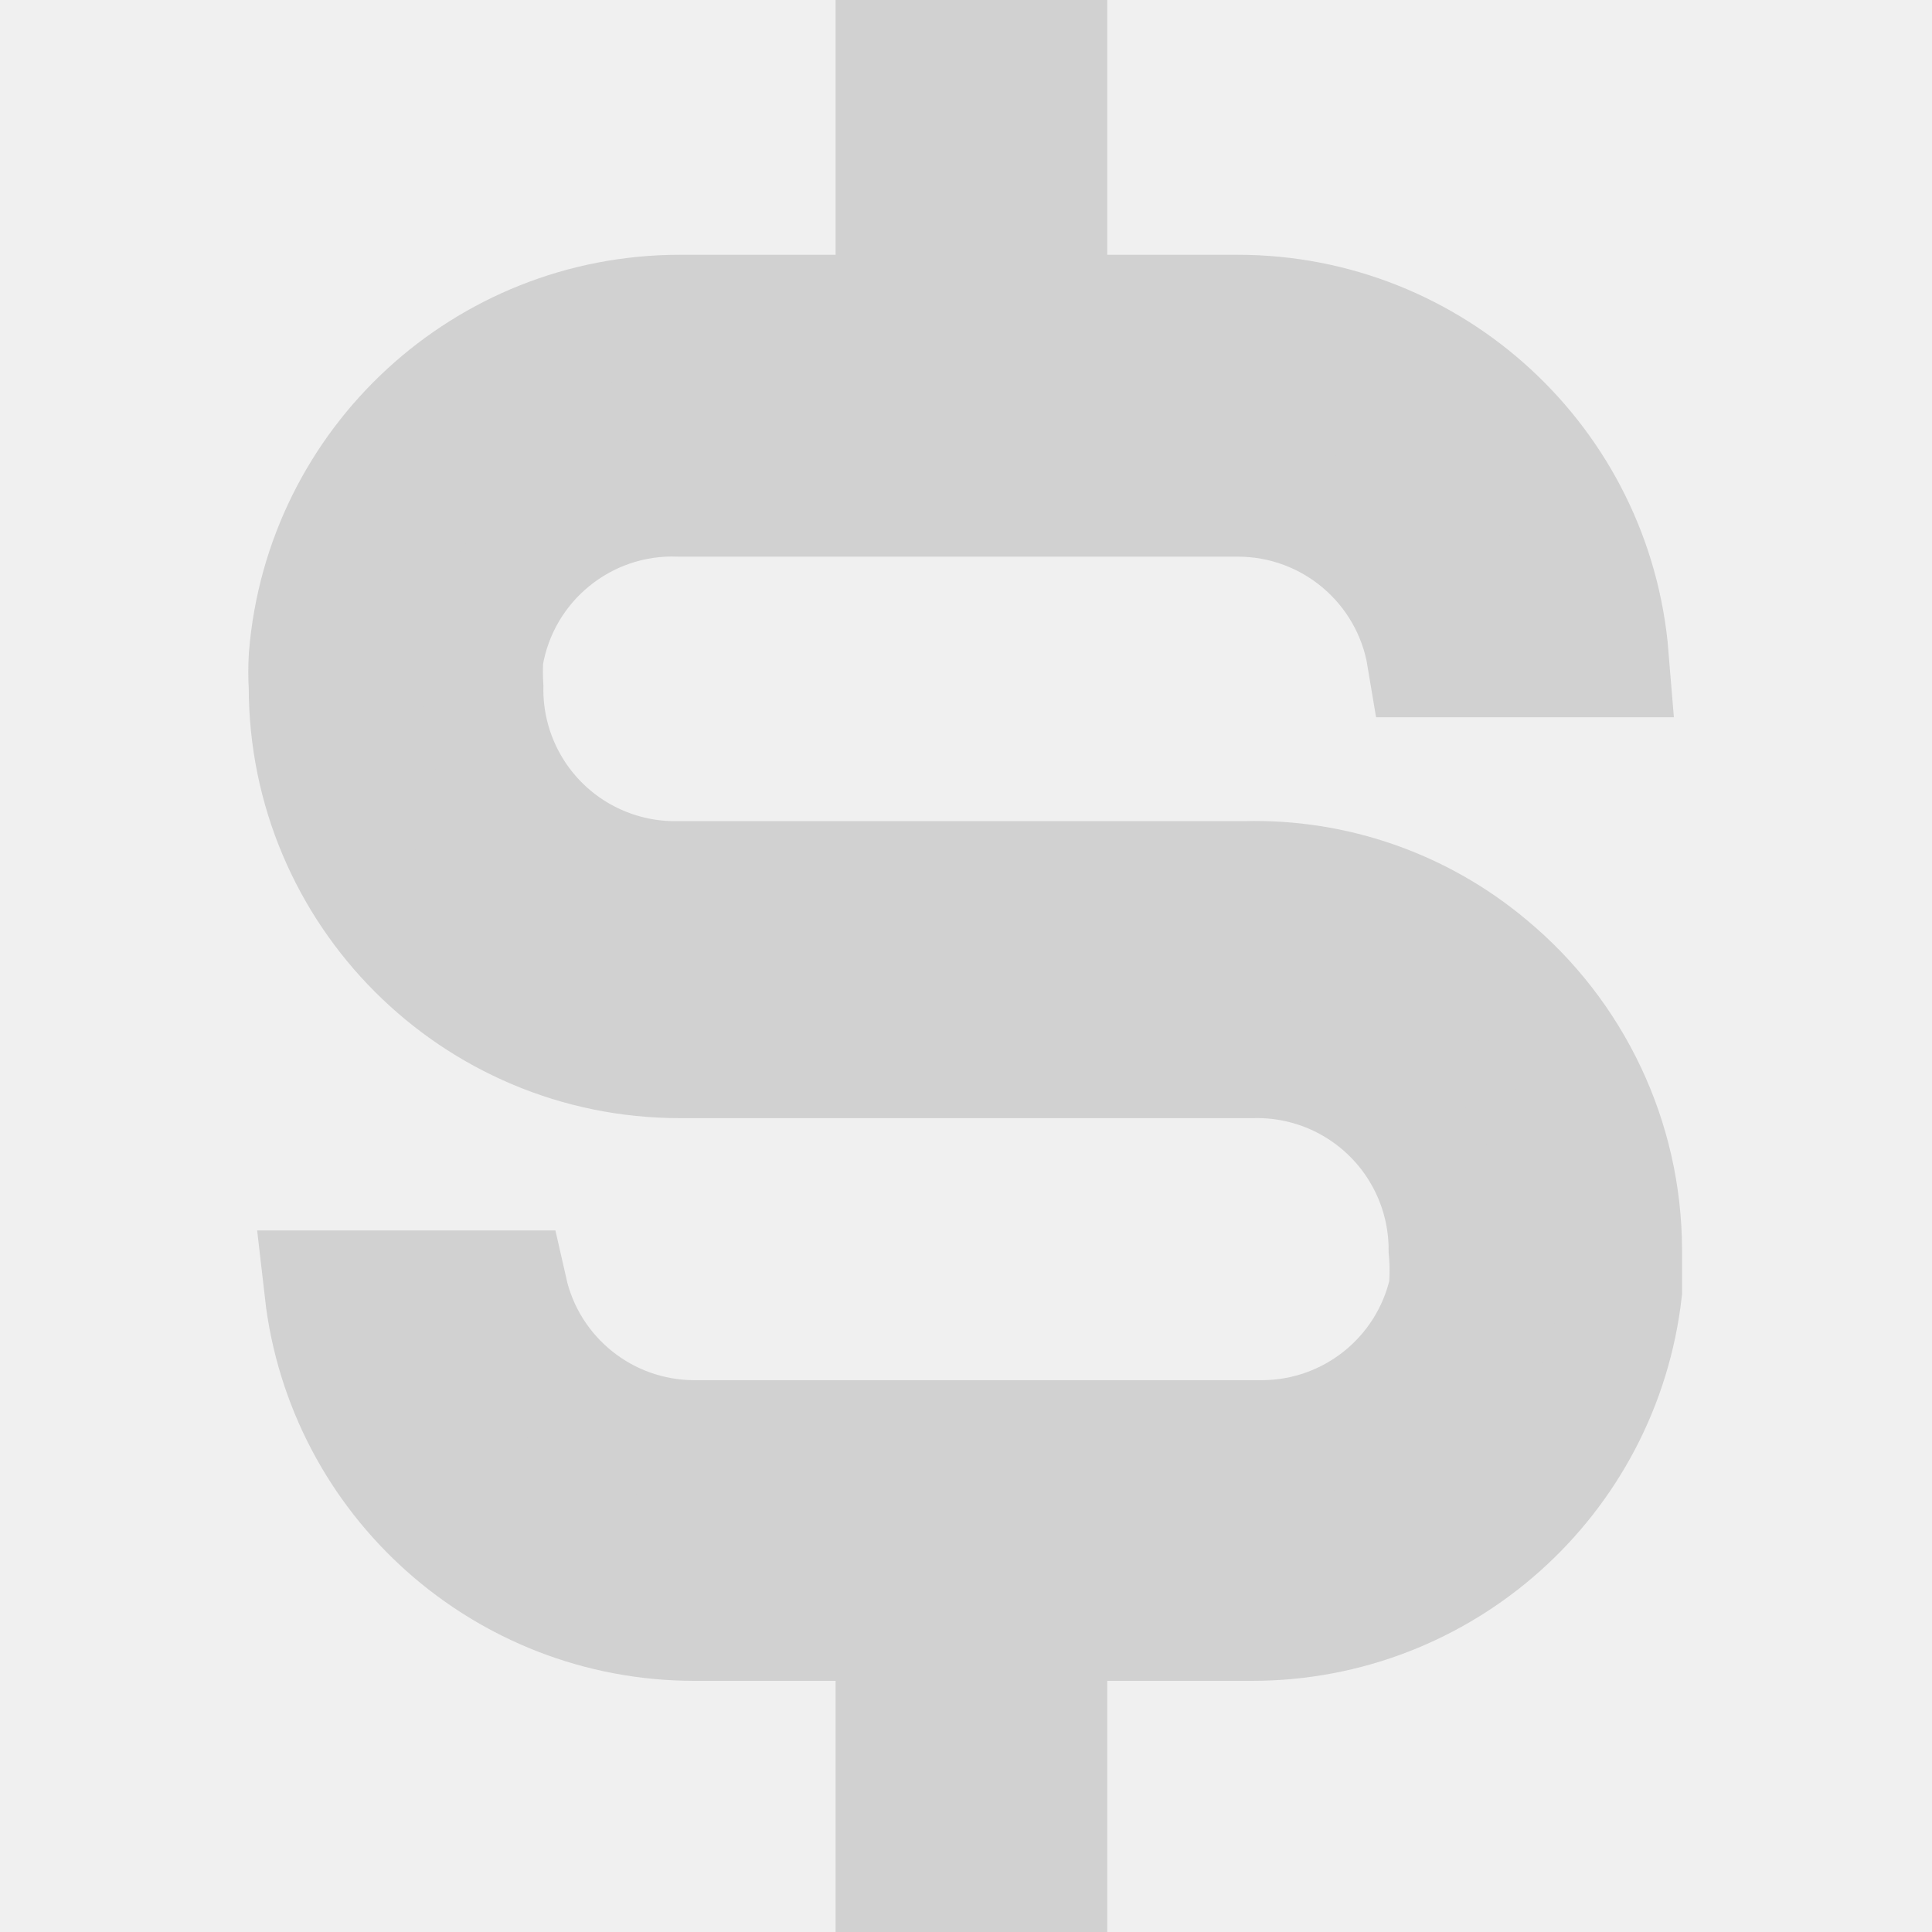
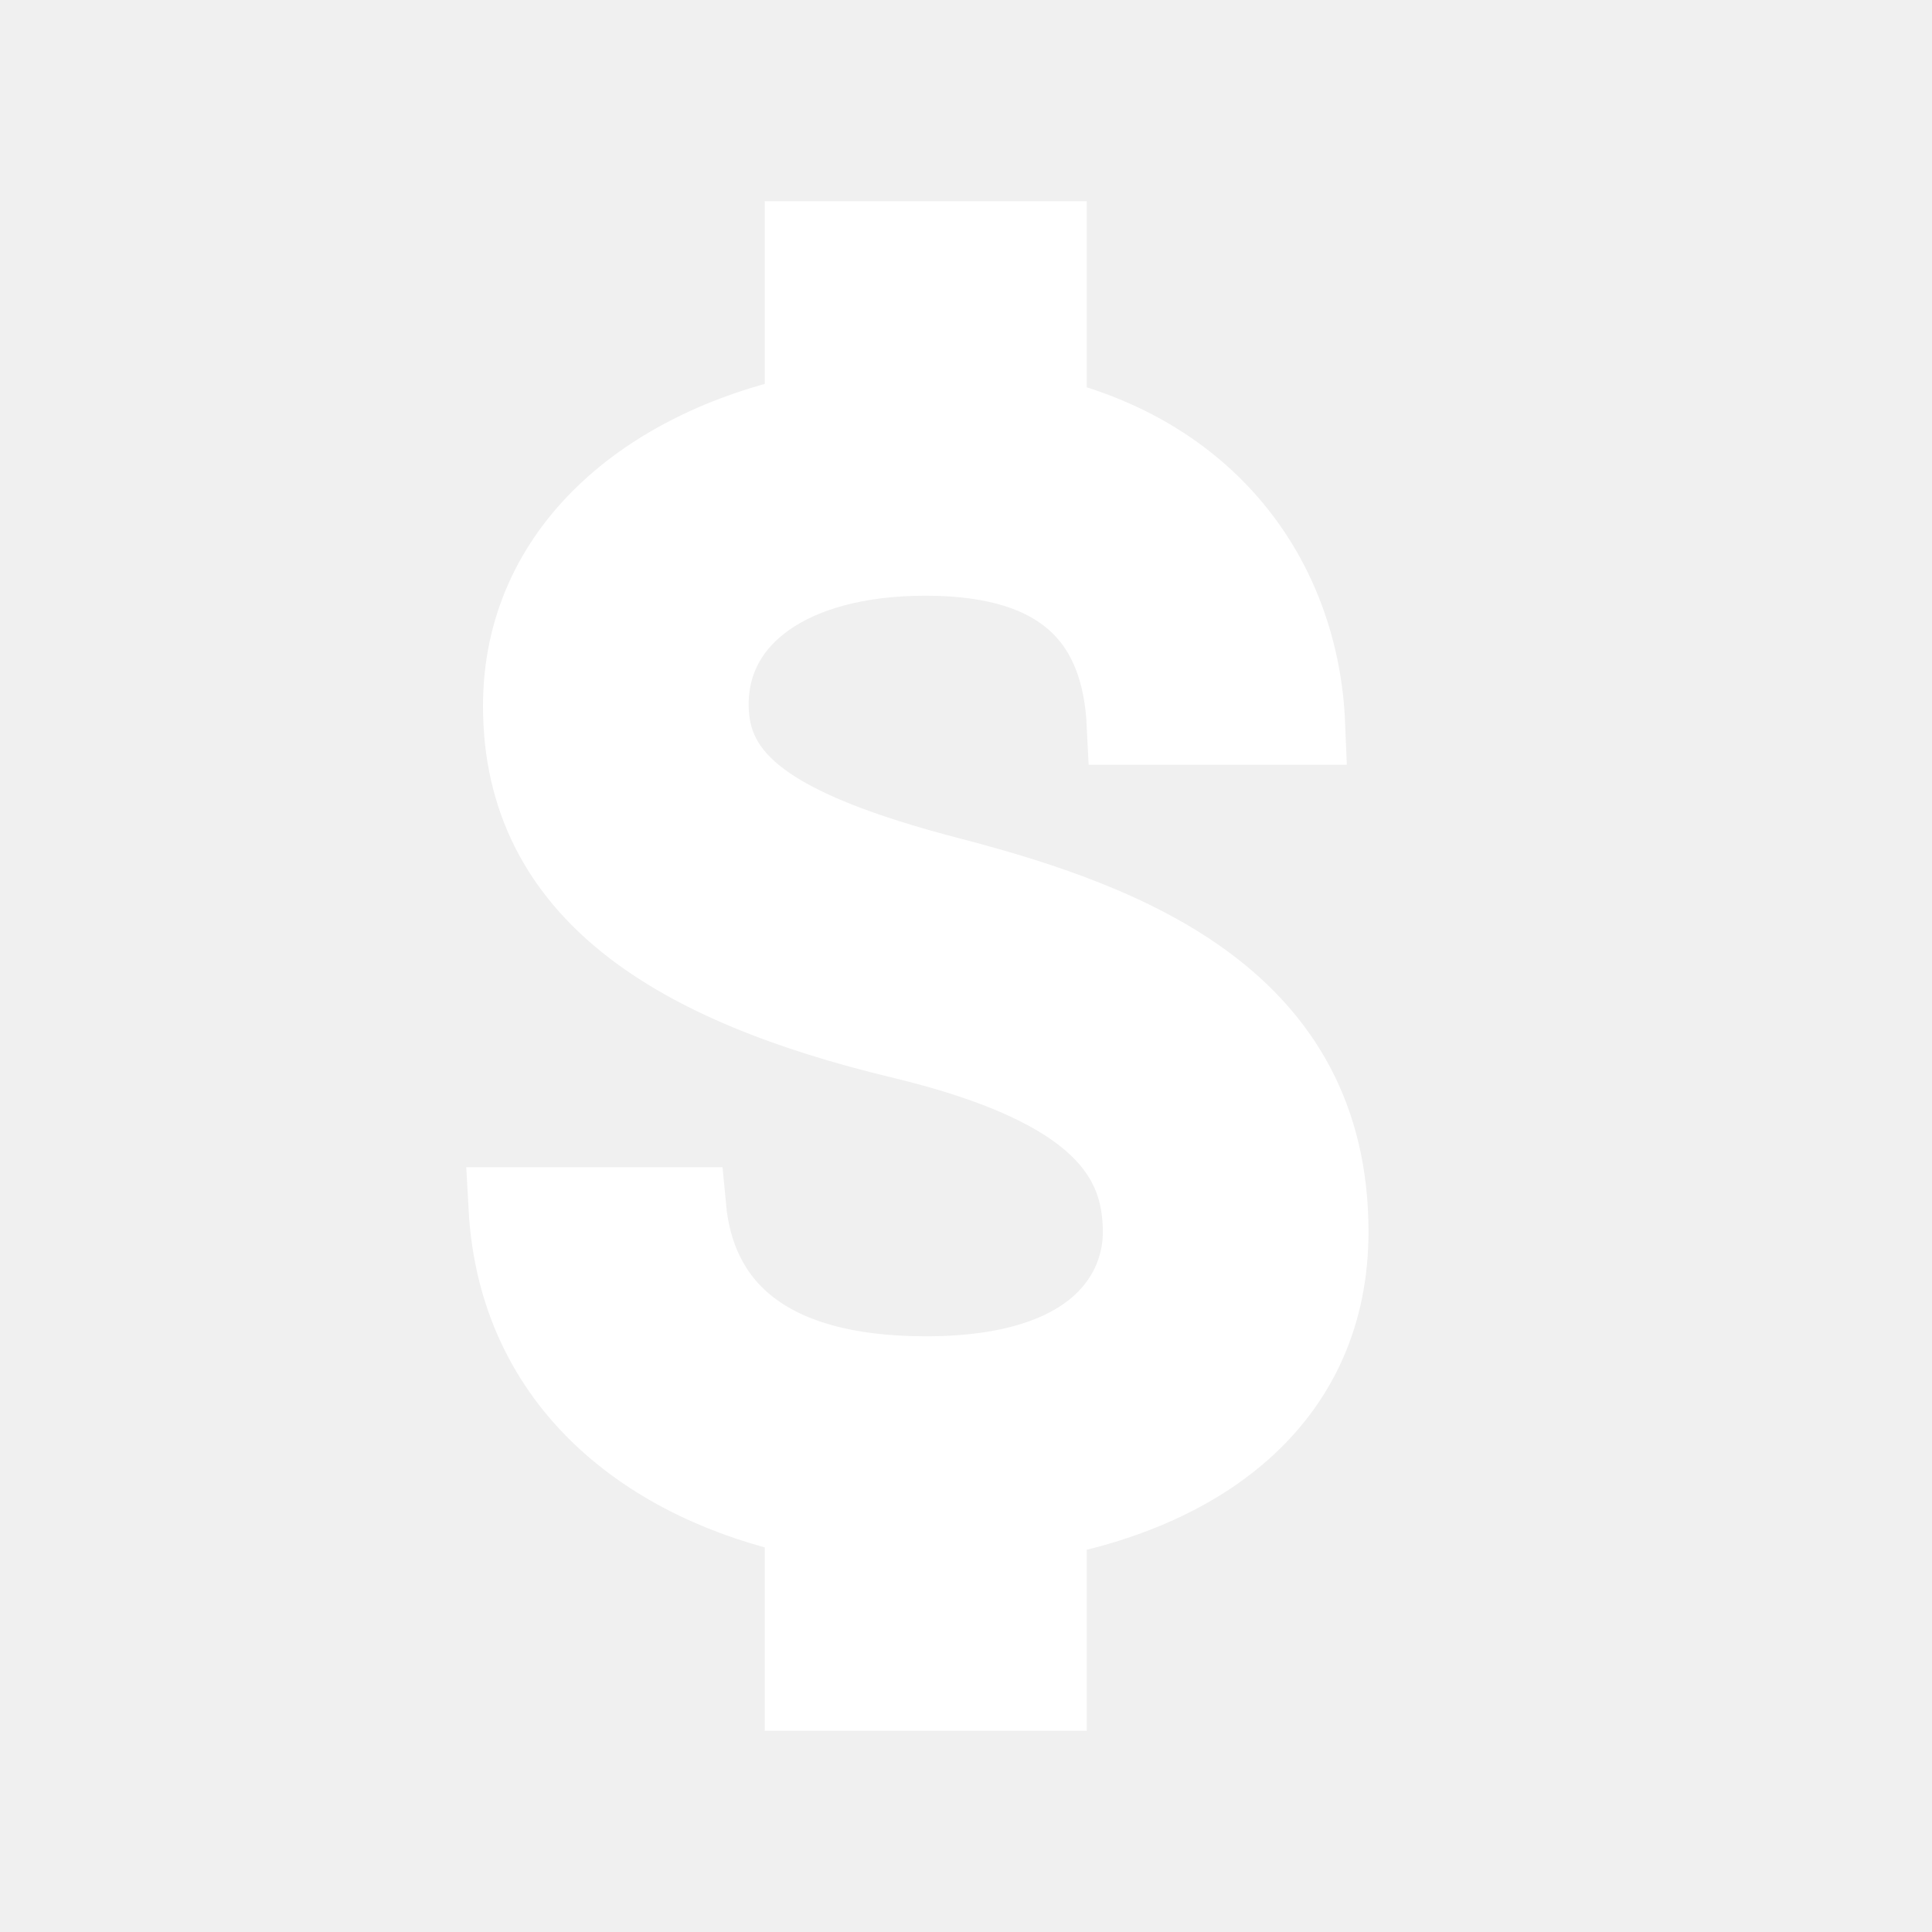
- <svg xmlns="http://www.w3.org/2000/svg" fill="#d1d1d1" viewBox="0 0 16 16" stroke="#d1d1d1">
+ <svg xmlns="http://www.w3.org/2000/svg" fill="#ffffff" viewBox="0 0 24 24" stroke="#ffffff">
  <g id="SVGRepo_bgCarrier" stroke-width="0" />
  <g id="SVGRepo_tracerCarrier" stroke-linecap="round" stroke-linejoin="round" />
  <g id="SVGRepo_iconCarrier">
-     <path d="M12.32 8a3 3 0 0 0-2-.7H5.63A1.59 1.59 0 0 1 4 5.69a2 2 0 0 1 0-.25 1.59 1.59 0 0 1 1.63-1.33h4.62a1.59 1.59 0 0 1 1.57 1.33h1.5a3.08 3.08 0 0 0-3.07-2.83H8.67V.31H7.42v2.3H5.63a3.08 3.08 0 0 0-3.07 2.83 2.09 2.09 0 0 0 0 .25 3.07 3.07 0 0 0 3.07 3.07h4.74A1.59 1.59 0 0 1 12 10.35a1.86 1.86 0 0 1 0 .34 1.59 1.59 0 0 1-1.55 1.24h-4.7a1.59 1.59 0 0 1-1.55-1.24H2.69a3.08 3.08 0 0 0 3.06 2.73h1.67v2.27h1.25v-2.27h1.7a3.08 3.08 0 0 0 3.06-2.73v-.34A3.06 3.06 0 0 0 12.32 8z" />
+     <path d="M11.8 10.9c-2.27-.59-3-1.2-3-2.15 0-1.09 1.01-1.85 2.7-1.85 1.78 0 2.44.85 2.5 2.1h2.21c-.07-1.72-1.12-3.3-3.21-3.81V3h-3v2.16c-1.94.42-3.5 1.68-3.5 3.61 0 2.31 1.91 3.46 4.7 4.13 2.5.6 3 1.48 3 2.41 0 .69-.49 1.79-2.7 1.79-2.06 0-2.87-.92-2.98-2.1h-2.2c.12 2.19 1.76 3.42 3.68 3.83V21h3v-2.15c1.95-.37 3.5-1.5 3.5-3.55 0-2.84-2.43-3.81-4.7-4.4z" />
  </g>
</svg>
